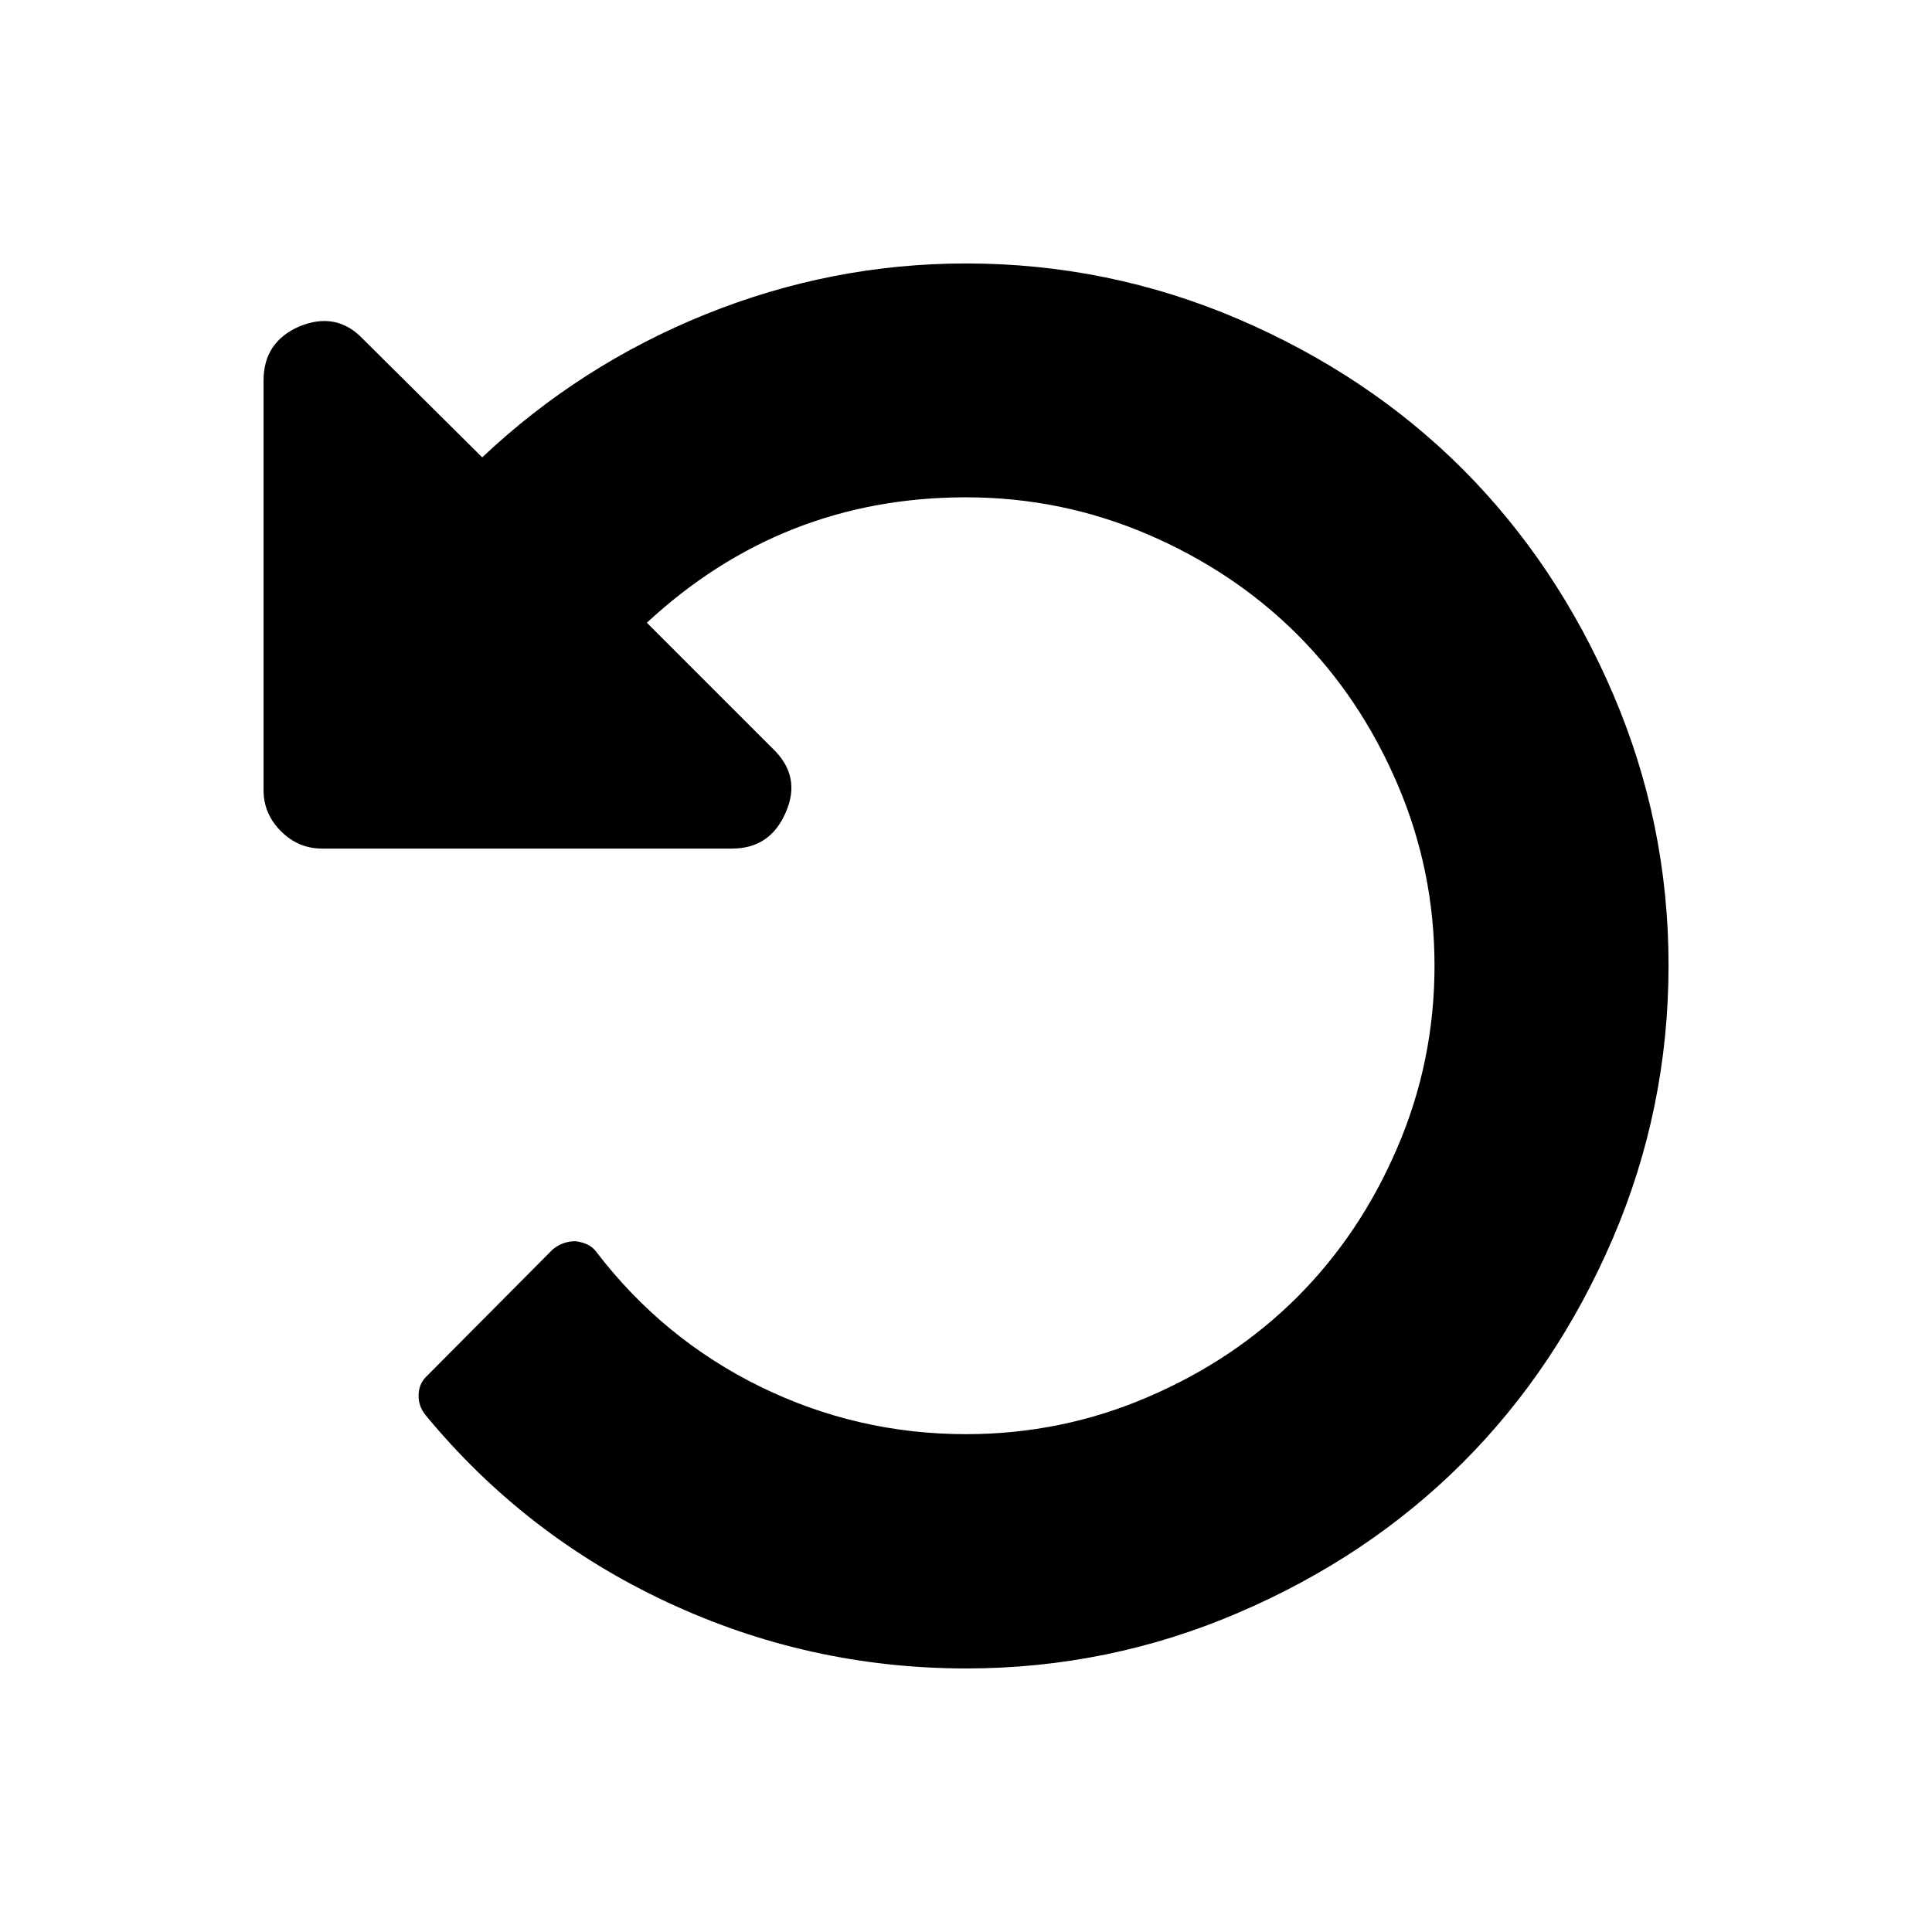
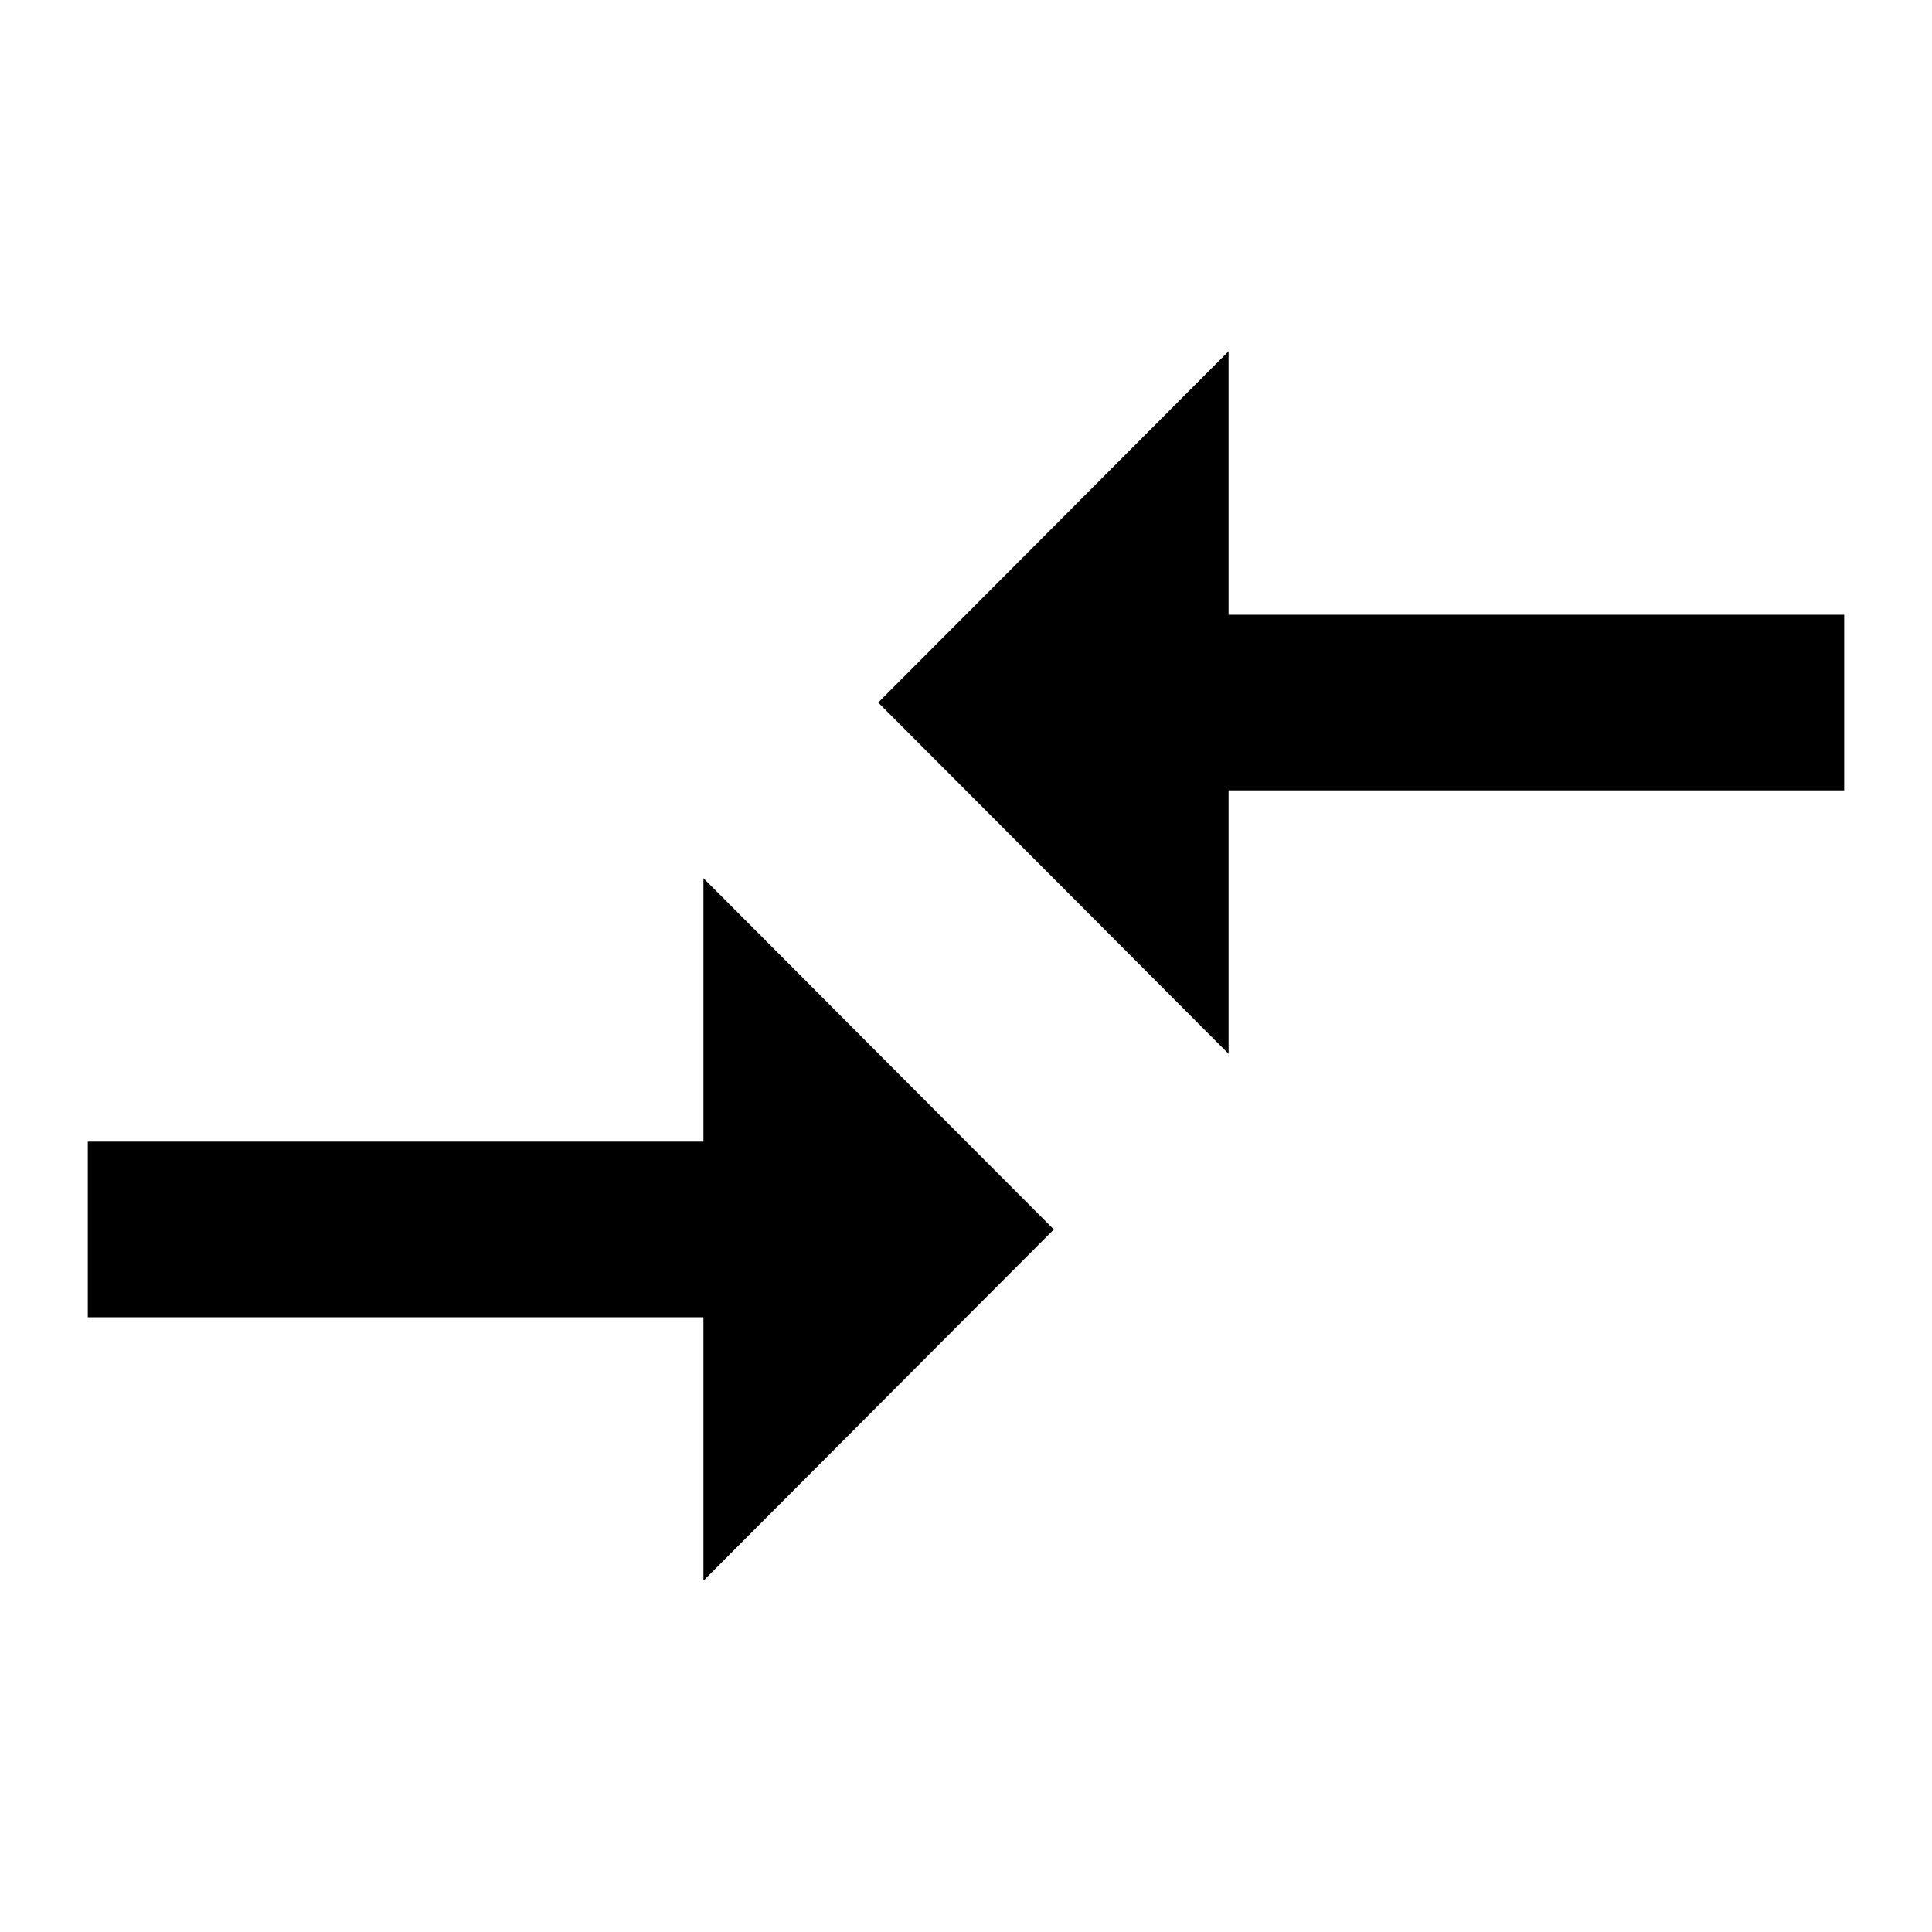
<svg xmlns="http://www.w3.org/2000/svg" width="22px" height="22px" viewBox="0 0 22 22" version="1.1">
  <defs />
  <g id="Page-1" stroke="none" stroke-width="1" fill="none" fill-rule="evenodd">
    <g id="enrichment-cross-reference" fill="#000000">
-       <path d="M18.999,4.33 L18.999,8.997 C18.999,9.177 18.933,9.333 18.801,9.465 C18.669,9.597 18.513,9.663 18.332,9.663 L13.665,9.663 C13.374,9.663 13.169,9.525 13.051,9.247 C12.933,8.976 12.981,8.737 13.197,8.528 L14.634,7.091 C13.607,6.139 12.395,5.663 10.999,5.663 C10.277,5.663 9.587,5.804 8.931,6.085 C8.274,6.367 7.707,6.747 7.227,7.226 C6.748,7.705 6.368,8.273 6.087,8.929 C5.805,9.586 5.665,10.275 5.665,10.997 C5.665,11.719 5.805,12.409 6.087,13.065 C6.368,13.722 6.748,14.289 7.227,14.769 C7.707,15.248 8.274,15.628 8.931,15.909 C9.587,16.191 10.277,16.331 10.999,16.331 C11.825,16.331 12.606,16.151 13.343,15.79 C14.079,15.429 14.701,14.919 15.207,14.259 C15.256,14.189 15.335,14.148 15.447,14.134 C15.544,14.134 15.631,14.165 15.707,14.228 L17.135,15.665 C17.197,15.721 17.23,15.792 17.233,15.879 C17.237,15.965 17.211,16.043 17.155,16.113 C16.399,17.03 15.482,17.74 14.405,18.243 C13.329,18.747 12.193,18.998 10.999,18.999 C9.916,18.999 8.881,18.787 7.895,18.363 C6.909,17.94 6.059,17.371 5.343,16.655 C4.628,15.94 4.059,15.089 3.635,14.103 C3.212,13.117 3.001,12.083 3,10.999 C2.999,9.916 3.211,8.881 3.635,7.895 C4.059,6.909 4.629,6.059 5.343,5.343 C6.058,4.628 6.909,4.059 7.895,3.635 C8.882,3.212 9.917,3 10.999,3 C12.02,3 13.008,3.193 13.963,3.578 C14.917,3.963 15.766,4.507 16.509,5.208 L17.863,3.864 C18.065,3.649 18.308,3.6 18.593,3.718 C18.863,3.836 18.999,4.041 18.999,4.333 L18.999,4.33" id="Imported-Layers" transform="translate(11, 11.33333) scale(-1, 1) translate(-11, -11.33333) " />
+       <path d="M8.01,13 L1,13 L1,15 L8.01,15 L8.01,18 L12,14 L8.01,10 L8.01,13 L8.01,13 Z M13.99,12 L13.99,9 L21,9 L21,7 L13.99,7 L13.99,4 L10,8 L13.99,12 L13.99,12 Z" id="Shape" />
    </g>
  </g>
</svg>
